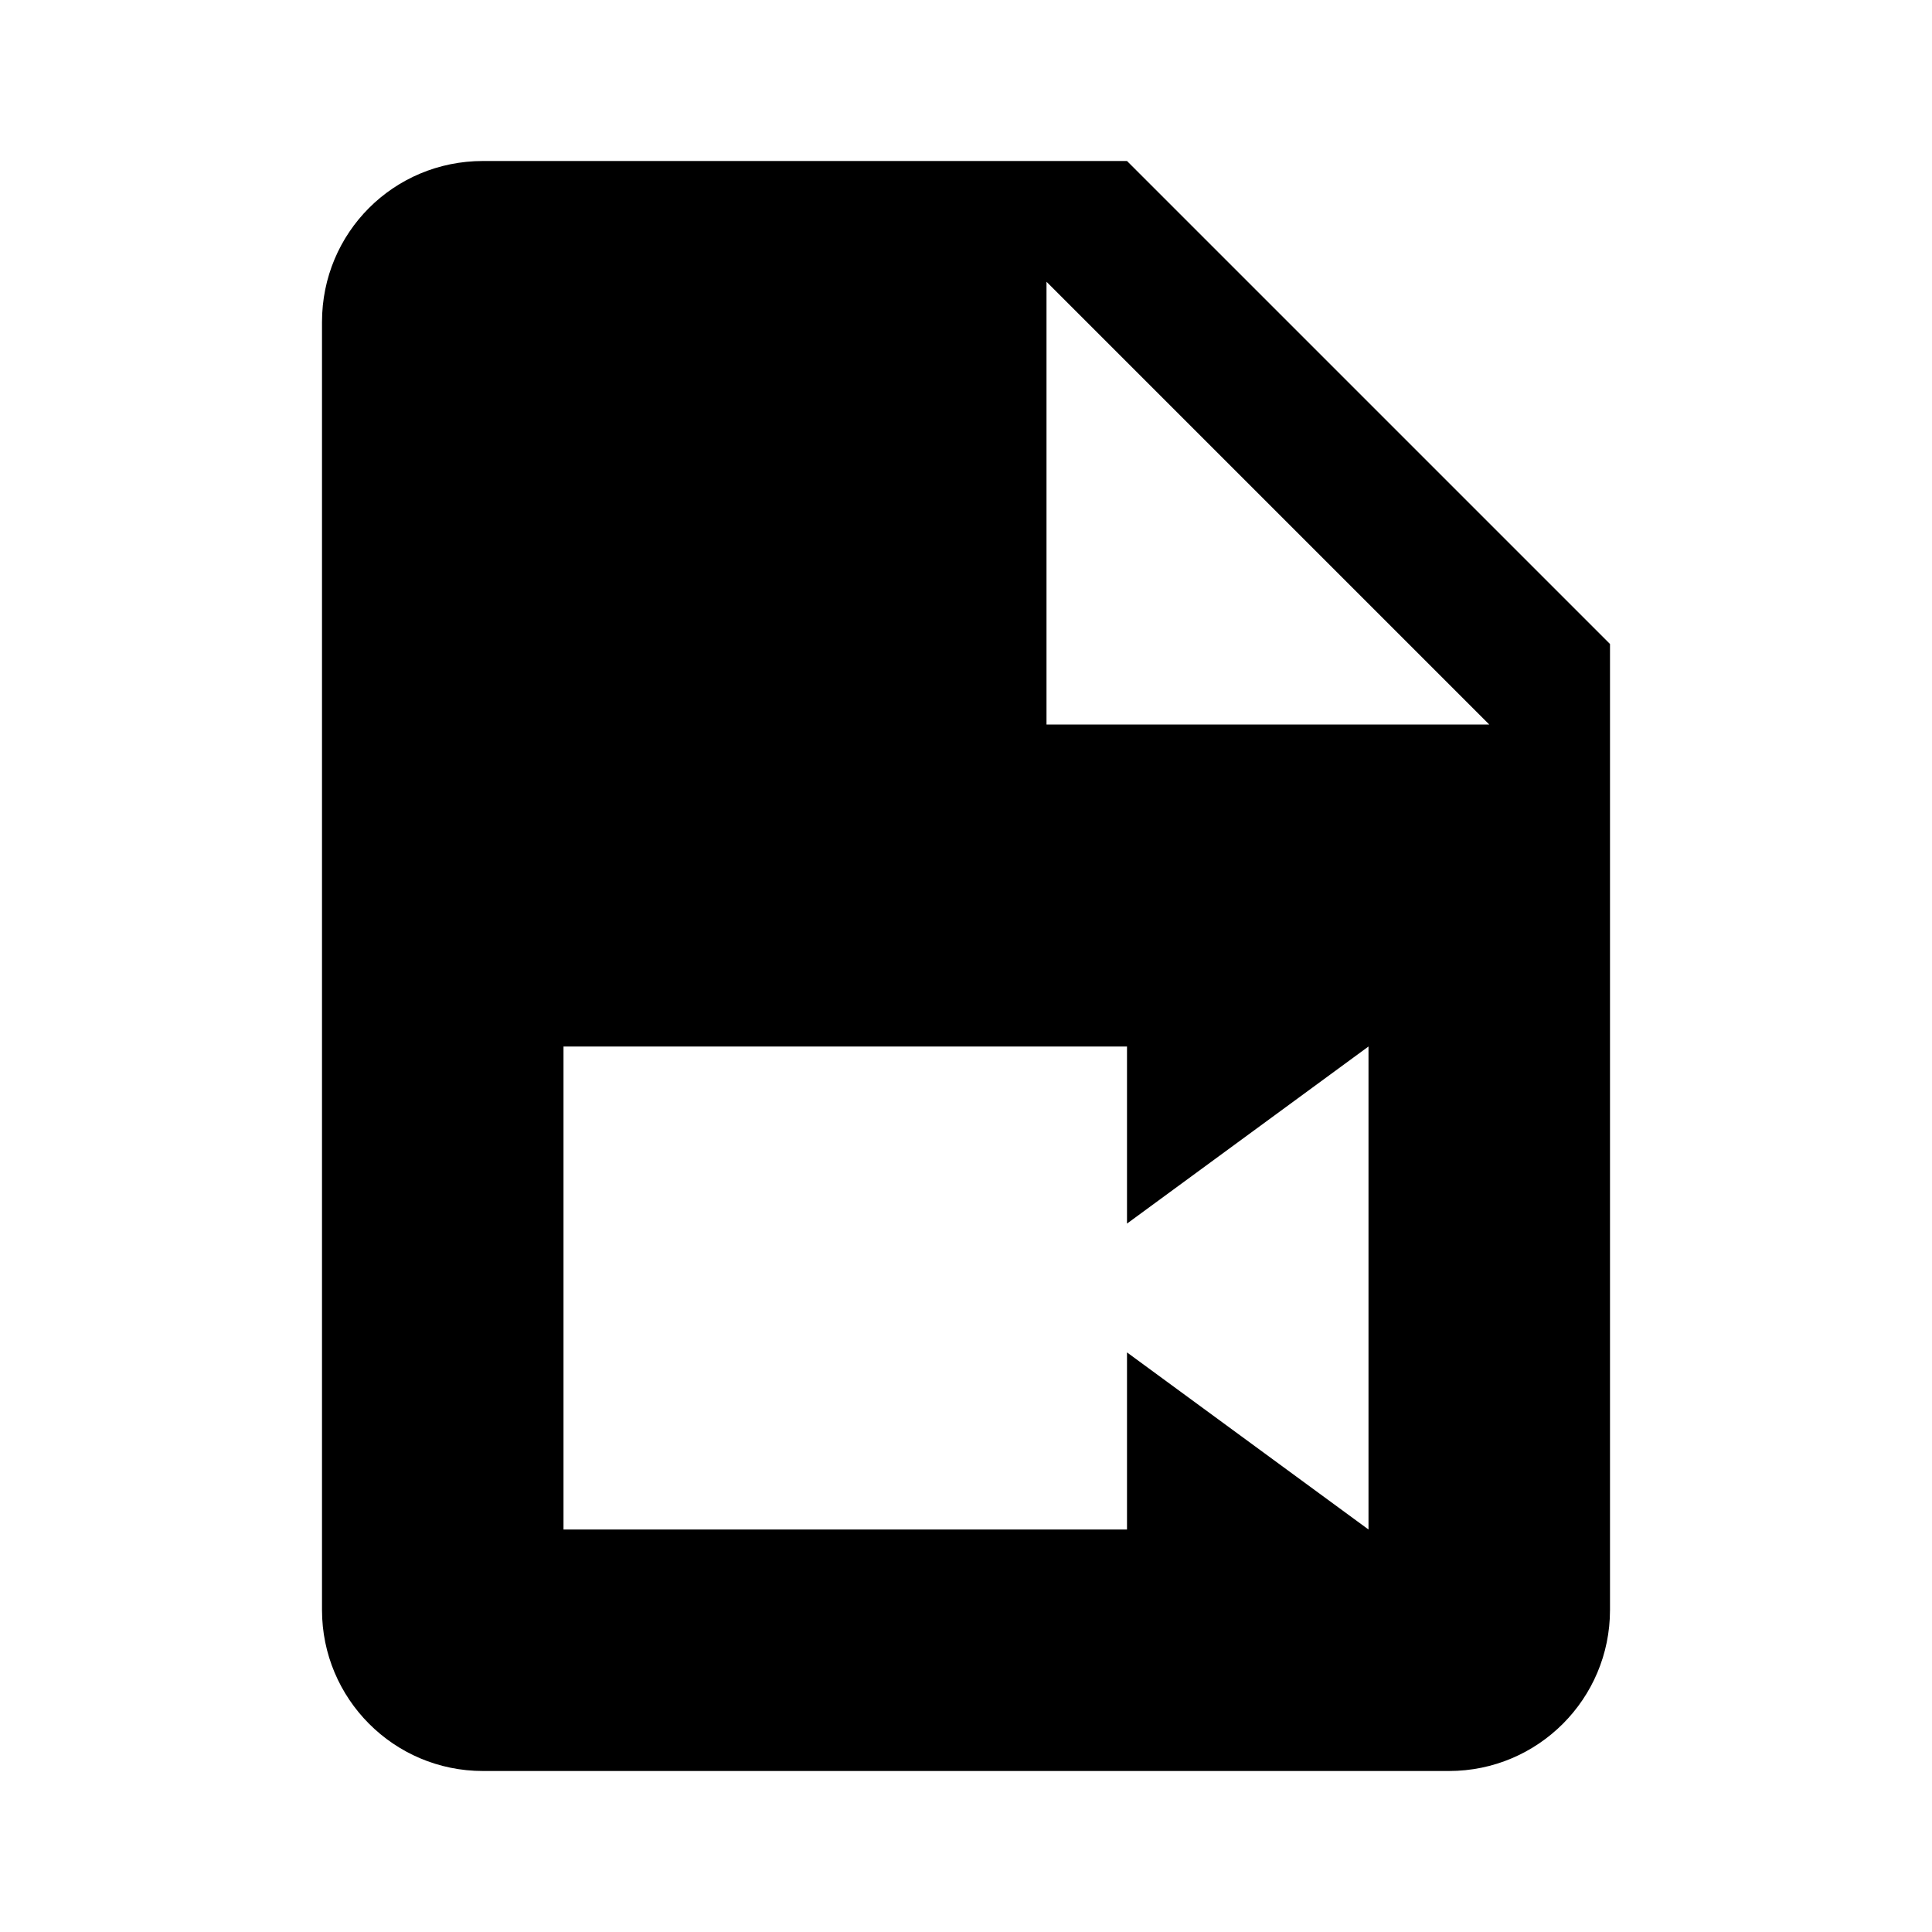
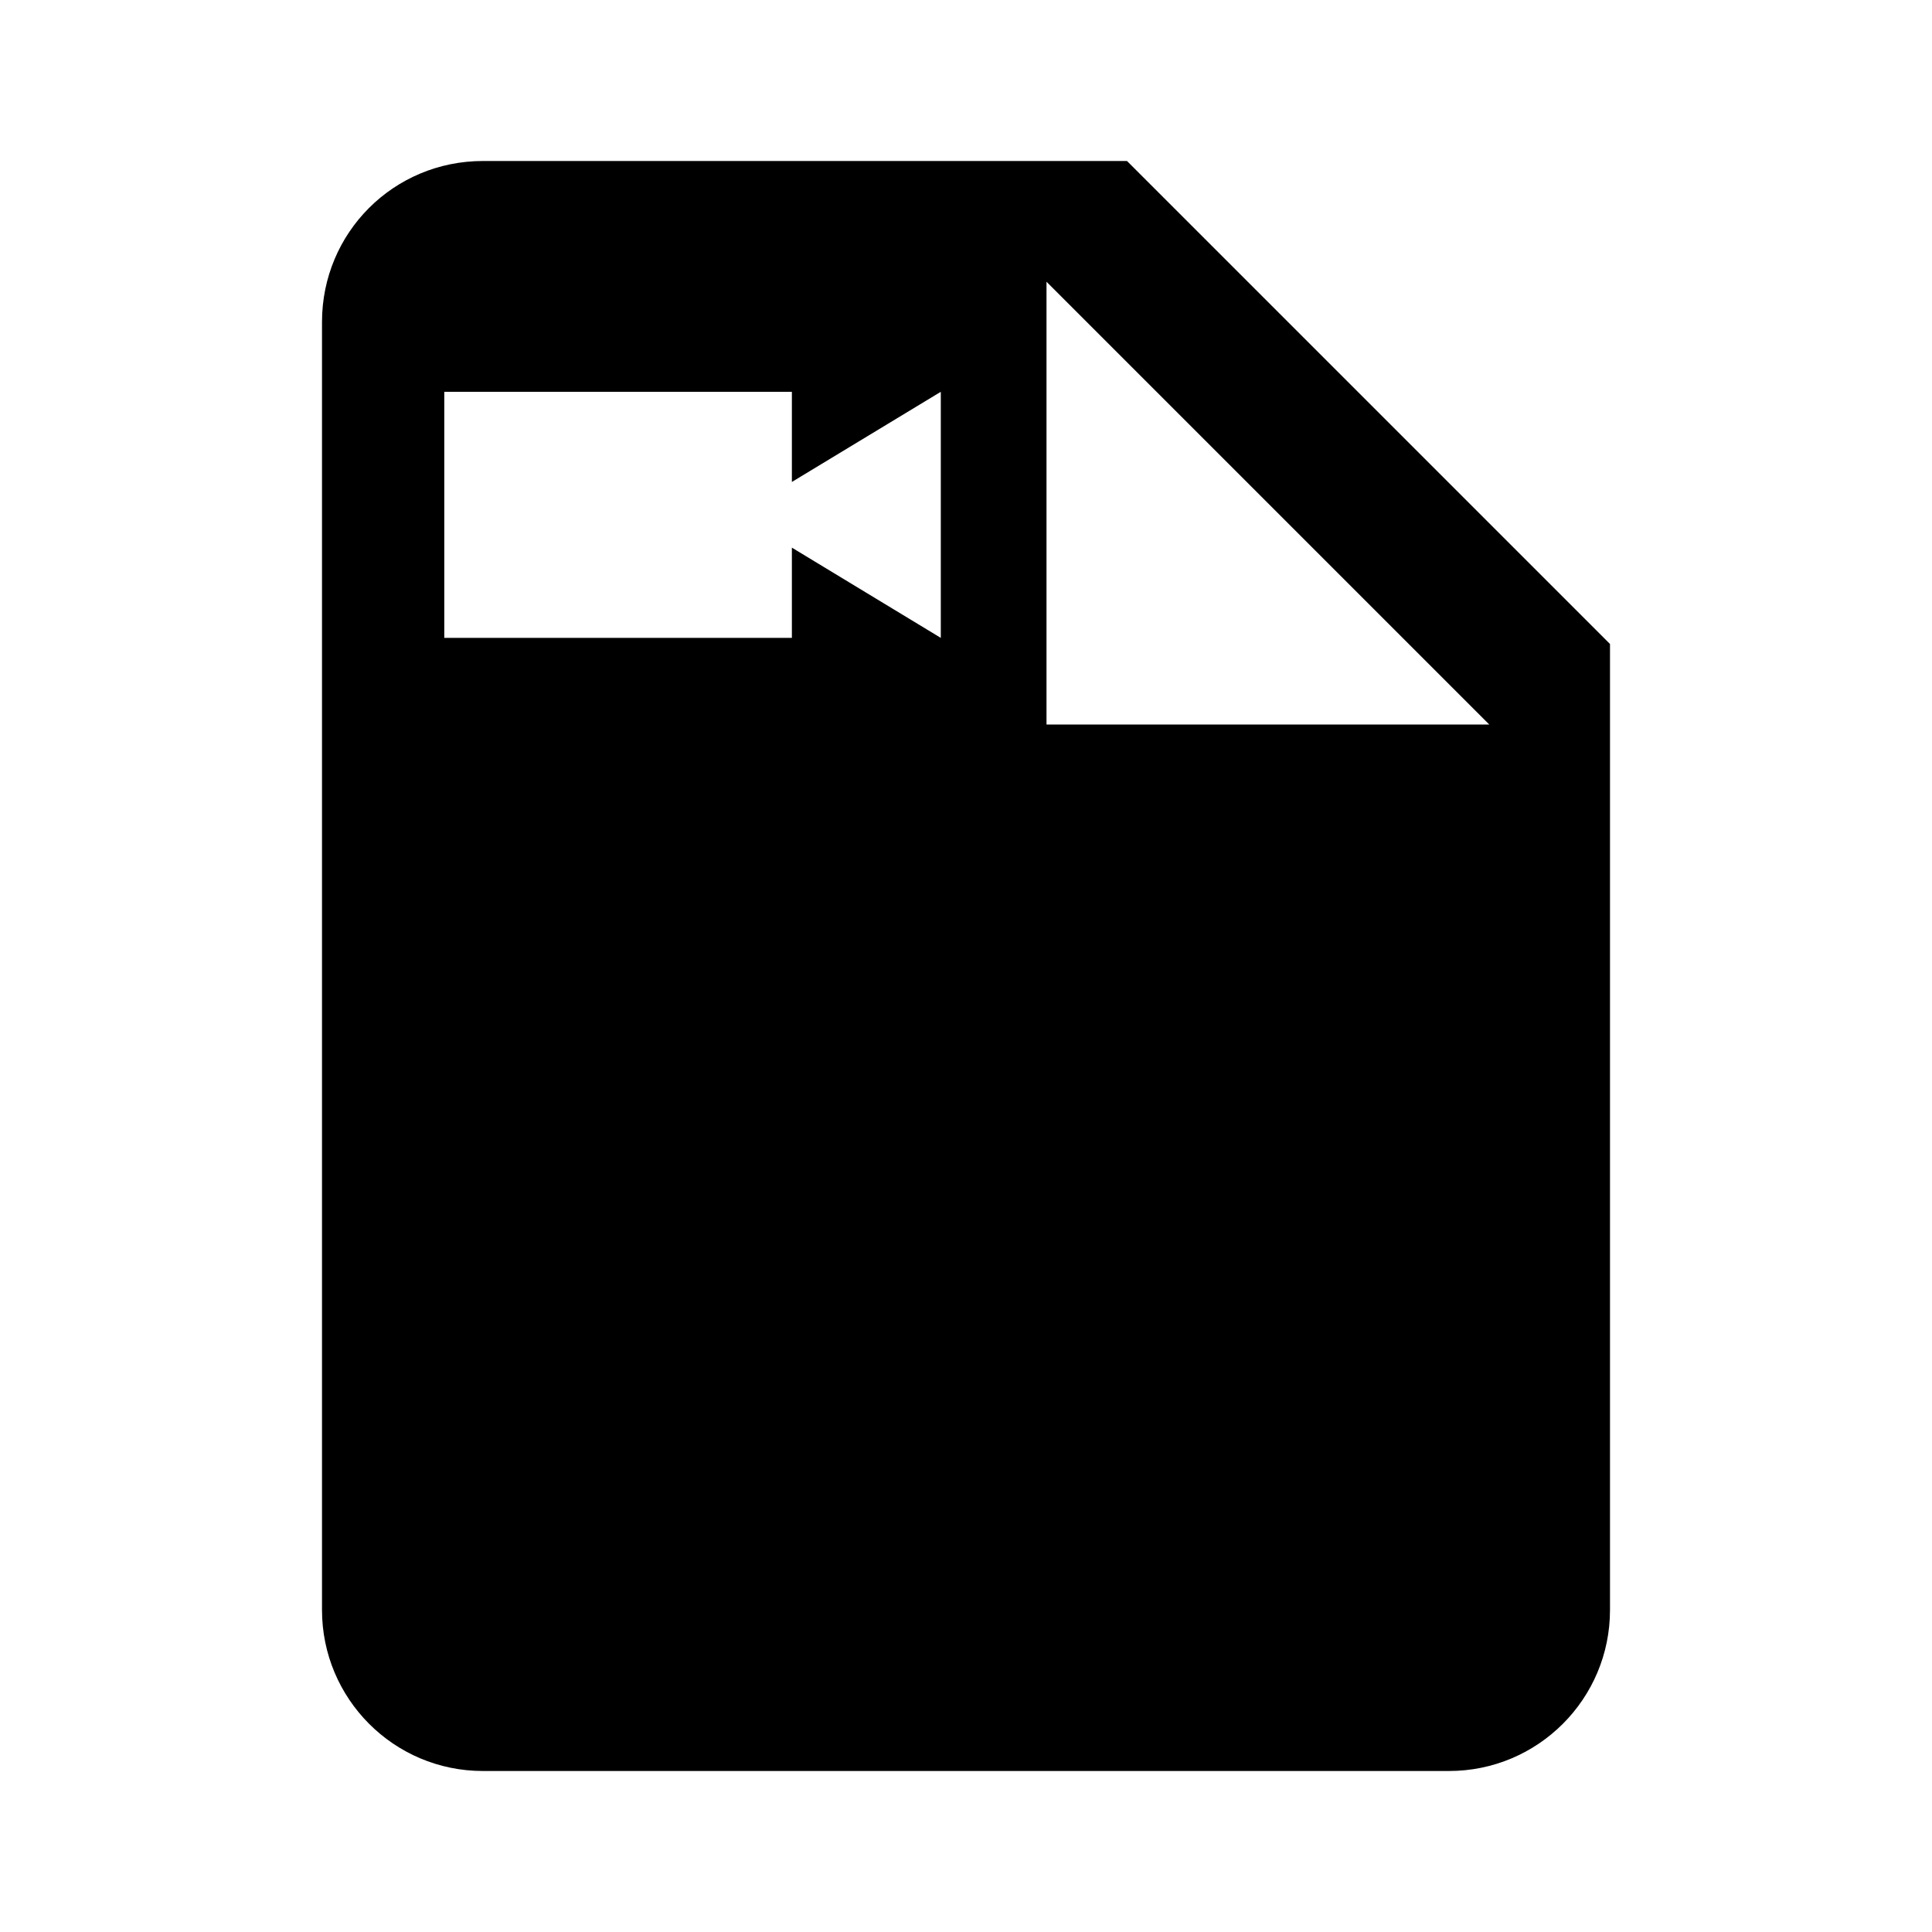
- <svg xmlns="http://www.w3.org/2000/svg" version="1.1" width="24" height="24" viewBox="0 0 24 24">
-   <path d="M13,9H18.5L13,3.5V9M6,2H14L20,8V20A2,2 0 0,1 18,22H6C4.89,22 4,21.1 4,20V4C4,2.89 4.89,2 6,2M17,19V13L14,15.2V13H7V19H14V16.8L17,19Z" />
+ <svg xmlns="http://www.w3.org/2000/svg" id="svg96" viewBox="0 0 24 24" height="24" width="24" version="1.1">
+   <defs id="defs100" />
+   <path d="m 13,9 h 5.5 L 13,3.5 V 9 M 11.687,7.924 V 4.867 L 9.837,5.987 V 4.867 H 5.519 V 7.924 H 9.837 V 6.803 Z M 6,2 h 8 l 6,6 v 12 a 2,2 0 0 1 -2,2 H 6 C 4.89,22 4,21.1 4,20 V 4 C 4,2.89 4.89,2 6,2" style="fill:#000000" id="path94" />
</svg>
